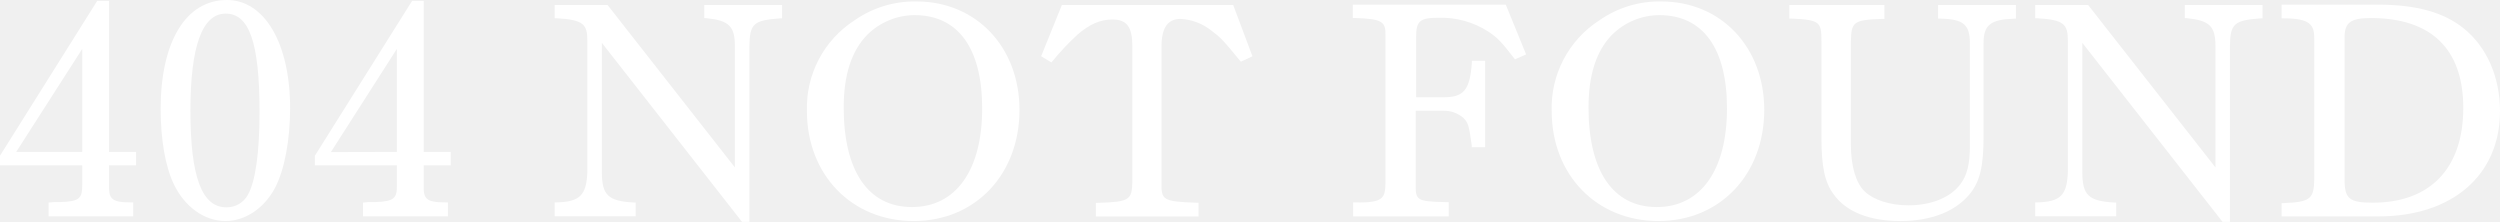
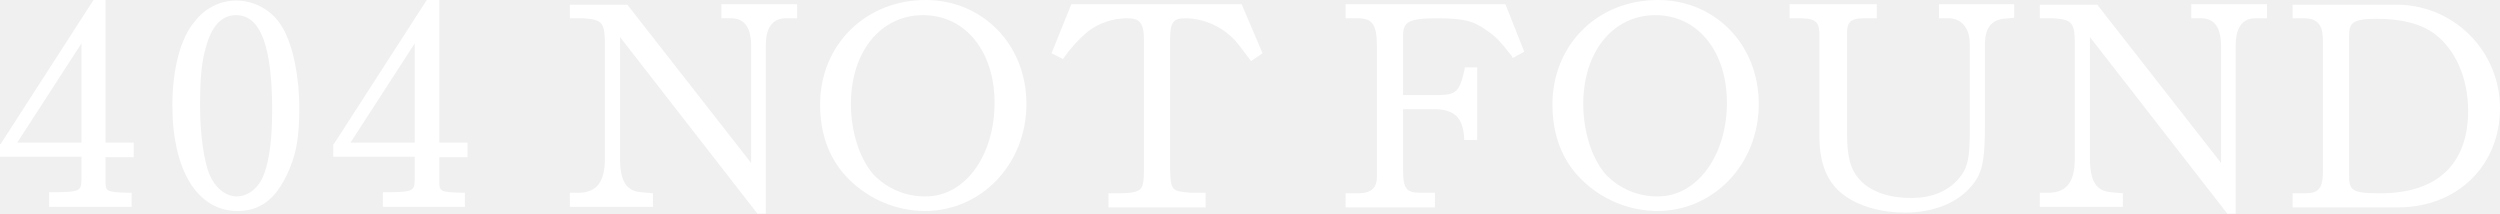
- <svg xmlns="http://www.w3.org/2000/svg" viewBox="0 0 462.93 41.03">
+ <svg xmlns="http://www.w3.org/2000/svg" viewBox="0 0 478.6 40.9">
  <defs>
    <style>.cls-1{fill:#fff;}</style>
  </defs>
-   <g id="Layer_2" data-name="Layer 2">
-     <g id="Layer_1-2" data-name="Layer 1">
-       <path class="cls-1" d="M20.19.16H18L0,28.83v1.78H15.23v3.58c0,2.49-.43,3.13-4.11,3.23H10l-1,.09v2.55H24.67V37.48H24.3c-2,0-3-.2-3.53-.72s-.6-1.22-.58-2.69V30.61h5V28.13h-5ZM3,28.13,15.23,9.05V28.13Z" />
-       <path class="cls-1" d="M42,0C34.43,0,29.75,7.72,29.75,20.14c0,5.71.86,10.65,2.42,13.93,2,4.23,5.7,6.86,9.57,6.86,3.66,0,7.18-2.36,9.19-6.14,1.75-3.34,2.79-8.86,2.79-14.76C53.72,8.05,49,0,42,0ZM41.9,38.39c-4.53,0-6.64-5.68-6.64-17.87,0-12,2.2-18,6.53-18s6.27,5.27,6.27,18.2c0,7.53-.75,12.85-2.16,15.36A4.44,4.44,0,0,1,41.9,38.39Z" />
-       <path class="cls-1" d="M78.46.16H76.31l-18,28.67v1.78H73.49v3.58c.05,2.49-.43,3.13-4.1,3.23H68.22l-1,.09v2.55H82.94V37.48h-.38c-2,0-3-.2-3.53-.72s-.6-1.22-.57-2.69V30.61h5V28.13h-5Zm-17.19,28L73.49,9.05V28.13Z" />
-       <path class="cls-1" d="M130.41,3.36l.34,0c4.23.42,5.33,1.48,5.33,5.19V31L112.5.92h-9.79V3.38l.35,0c5,.27,5.7,1.13,5.7,4.16V31.84c-.16,4.32-1.38,5.53-5.69,5.64h-.36v2.57h15V37.5l-.35,0c-4.75-.26-5.91-1.36-5.91-5.62V7.94l25.84,33,.11.14h1.37V8.59c.05-4.2.74-4.83,5.7-5.19l.35,0V.92H130.41Z" />
-       <path class="cls-1" d="M169.72.27a19.4,19.4,0,0,0-11.45,3.47,19.26,19.26,0,0,0-8.85,16.83c0,11.8,8.31,20.36,19.76,20.36s19.6-8.66,19.6-20.58C188.78,8.72,180.76.27,169.72.27Zm-.38,2.53c8.08,0,12.53,6.14,12.53,17.28,0,11.44-4.86,18.26-13,18.26s-12.64-6.71-12.64-18.42c0-6,1.42-10.44,4.33-13.45A12.55,12.55,0,0,1,169.34,2.8Z" />
-       <path class="cls-1" d="M196.63.92l-3.84,9.49,1.91,1.15.21-.26a47.16,47.16,0,0,1,4.59-4.87c2.2-1.92,4.25-2.82,6.45-2.82,2.72,0,3.73,1.35,3.73,5v25.1c-.1,3.26-.46,3.69-6.38,3.85h-.37v2.52h19V37.54h-.36c-6.37-.22-6.54-.53-6.49-3.84V8.58c0-3.41,1.14-5.08,3.51-5.08a9.94,9.94,0,0,1,5.77,2.2c1.46,1.09,2,1.54,5.22,5.5l.19.22,2.15-1L228.35.92Z" />
-       <path class="cls-1" d="M250.5.86V3.33h.37c5.24.17,5.73.73,5.68,3.3V33.86c0,1.43-.18,2.25-.68,2.75-.7.69-2.08.93-4.93.87h-.38v2.59h17.7V37.43h-.36c-5.79-.11-5.79-.37-5.74-3.56V20.51h5.13A5.46,5.46,0,0,1,271,21.85c.88.93,1,1.31,1.53,5.09l0,.32H275v-16h-2.45l0,.35c-.36,5-1.47,6.4-5.19,6.4h-5.13V6.75c0-2.85.73-3.46,4.11-3.46a16.11,16.11,0,0,1,9.29,2.58c1.59,1.07,2.31,1.76,4.72,4.89l.18.23,2.06-.92L278.83.86Z" />
-       <path class="cls-1" d="M307.63.27a19.37,19.37,0,0,0-11.44,3.47,19.27,19.27,0,0,0-8.86,16.83c0,11.8,8.31,20.36,19.76,20.36s19.6-8.66,19.6-20.58C326.69,8.72,318.68.27,307.63.27Zm-.38,2.53c8.09,0,12.54,6.14,12.54,17.28,0,11.44-4.87,18.26-13,18.26s-12.64-6.71-12.64-18.42c0-6,1.41-10.44,4.32-13.45A12.55,12.55,0,0,1,307.25,2.8Z" />
-       <path class="cls-1" d="M358.88,3.44h.37c4.28.1,5.47,1.06,5.52,4.43V26.94c0,3.49-.53,5.58-1.81,7.23-1.88,2.44-5.37,3.85-9.59,3.85-3.4,0-6.41-1-8.05-2.54s-2.59-4.66-2.59-8.75v-19c.1-3.6.32-4.07,5.85-4.23h.36V.92h-17.6V3.44h.36c5.38.22,5.58.68,5.58,4.22V25.43c0,5.5.62,8.37,2.29,10.59,2.32,3.21,6.59,4.91,12.34,4.91s10.23-1.8,12.88-5.06c1.85-2.3,2.51-5.09,2.51-10.65V8c0-3.37,1.26-4.38,5.63-4.54h.36V.92H358.88Z" />
-       <path class="cls-1" d="M404.57,3.36l.33,0c4.24.42,5.34,1.48,5.34,5.19V31L386.66.92h-9.8V3.38l.36,0c5,.27,5.69,1.13,5.69,4.16V31.84c-.15,4.32-1.37,5.53-5.68,5.64h-.37v2.57h15V37.5l-.36,0c-4.75-.26-5.91-1.36-5.91-5.62V7.94l25.85,33,.11.14h1.37V8.59c.05-4.2.74-4.83,5.7-5.19l.34,0V.92H404.57Z" />
-       <path class="cls-1" d="M456.15,5.21C452.51,2.29,447.36.86,440.42.86H422.49V3.4h.38c4.85,0,5.67,1.15,5.67,3.72v26c-.05,3.74-.74,4.29-5.69,4.49l-.36,0v2.46h17.93c13.68,0,22.51-7.65,22.51-19.49C462.93,14.24,460.46,8.64,456.15,5.21Zm-22,1.7c0-2.73,1.13-3.57,4.86-3.57,11.2,0,17.12,5.75,17.12,16.64,0,11.15-6.1,17.55-16.74,17.55-4.36,0-5.24-.72-5.24-4.27Z" />
+   <g id="レイヤー_2" data-name="レイヤー 2">
+     <g id="レイヤー_1-2" data-name="レイヤー 1">
+       <path class="cls-1" d="M20.2,0H17.9L.1,27.6H0v2.4H15.6v4.4c-.1,2.1-.1,2.4-5.7,2.4H9.4v2.8H25.2V36.9h-.5c-4.5-.1-4.5-.3-4.5-2.3V30.1h5.4V27.3H20.2ZM3.3,27.3l12.3-19v19Z" />
+       <path class="cls-1" d="M54.1,5.3A10.3,10.3,0,0,0,45.4.1a10,10,0,0,0-8.1,4c-2.7,3.1-4.3,9-4.3,16.1,0,12.4,4.8,20.2,12.5,20.2,4,0,6.9-2,9.1-6.3s2.7-7.9,2.7-13.5S56.2,8.9,54.1,5.3ZM45.2,2.9c4.7,0,6.9,6,6.9,18.2,0,5.4-.5,9.3-1.5,12.1s-3.1,4.4-5.3,4.4-4.2-1.8-5.2-4.2-1.8-7.5-1.8-13,.3-8.6,1.1-11.3h0C40.5,5,42.4,2.9,45.2,2.9Z" />
+       <path class="cls-1" d="M84.1,0H81.7L63.9,27.6h-.1v2.4H79.4v4.4c-.1,2.1-.1,2.4-5.6,2.4h-.5v2.8H89V36.9h-.5c-4.4-.1-4.4-.3-4.4-2.3V30.1h5.4V27.3H84.1Zm-17,27.3,12.3-19v19Z" />
+       <path class="cls-1" d="M138.1,3.5h2.1c2.4.1,3.6,1.9,3.6,5.3V31.2L120.1.9h-11V3.5h2.5c3.5.2,4.1.8,4.2,4.2v23c-.1,4.1-1.5,6-4.7,6.2h-2v2.7H125V37l-2.2-.2c-2.9-.2-4.1-2.1-4.1-6.5V7.1L145,40.9h1.6V8.7c0-2.3.6-5.1,3.7-5.2h2.3V.8H138.1Z" />
+       <path class="cls-1" d="M177.2,0C165.7,0,157,8.6,157,20c0,5.9,1.9,10.8,5.6,14.4a20.8,20.8,0,0,0,14.4,6c10.9,0,19.5-9,19.5-20.5S188,0,177.2,0Zm0,37.6a13.6,13.6,0,0,1-9.9-4.1c-2.7-3-4.4-8.2-4.4-13.6,0-10,5.7-17,13.8-17s13.7,6.9,13.7,16.8S184.9,37.6,177.2,37.6Z" />
+       <path class="cls-1" d="M205.1.8l-3.8,9.4,2.2,1.1.2-.3a26.2,26.2,0,0,1,4.6-5,12.4,12.4,0,0,1,7.4-2.5c2.3,0,3.3.6,3.3,4.2V32.3c0,2-.1,3.3-.7,3.9s-2,.8-4,.8h-2.1v2.7h18.6V36.9H228c-3.7-.3-3.9-.4-4-4.6V7.7c0-3.7.7-4.2,3.1-4.2a13.1,13.1,0,0,1,7.5,2.6c1.6,1.3,1.7,1.3,4.6,5.2l.3.4,2.2-1.5-4-9.4Z" />
+       <path class="cls-1" d="M257.6.8V3.5h2.2c2.8,0,3.8.9,3.8,5.5V33.8c0,2.2-1.1,3.2-3.6,3.2h-2.4v2.7h17.1V36.9H272c-2.7,0-3.4-.6-3.4-4.5V20.9H275c3.5.2,5,1.6,5.3,5.4v.5h2.5V12.9h-2.4v.3c-1,4.5-1.7,4.9-4.9,5h-6.9V6.9c0-2.6.9-3.4,6.4-3.4s7.1.6,9.3,2.1,2.5,1.9,5.1,5.1l.2.4,2.2-1.2L288.2.8Z" />
+       <path class="cls-1" d="M317.4,0c-11.6,0-20.2,8.6-20.2,20,0,5.9,1.9,10.8,5.6,14.4a20.8,20.8,0,0,0,14.4,6c10.9,0,19.5-9,19.5-20.5S328.2,0,317.4,0Zm0,37.6a13.6,13.6,0,0,1-9.9-4.1c-2.7-3-4.4-8.2-4.4-13.6,0-10,5.7-17,13.8-17s13.7,6.9,13.7,16.8S325,37.6,317.4,37.6Z" />
+       <path class="cls-1" d="M371.2,3.5h2.1c2.4.2,3.8,2,3.8,5V24.9c0,5.5-.4,7.4-2.3,9.5s-4.8,3.5-8.9,3.5-7.5-1.1-9.6-3.2-2.7-4.7-2.7-9.3V6.2c0-2,.8-2.7,3.2-2.7h2.5V.8H342.6V3.5h2.3c2.9.1,3.5.8,3.4,3.8V26c0,5.3,1.5,8.9,4.5,11.2s7.3,3.5,12,3.5,9.2-1.5,12-4.4,3.2-5.2,3.2-13.1V8.1c.1-2.7,1.2-4.2,3.5-4.5l2.1-.2V.8H371.2Z" />
+       <path class="cls-1" d="M419.5,3.5h2.1c2.4.1,3.6,1.9,3.6,5.3V31.2L401.5.9h-11V3.5H393c3.5.2,4.1.8,4.2,4.2v23c-.1,4.1-1.5,6-4.7,6.2h-2v2.7h15.9V37l-2.2-.2c-2.9-.2-4.1-2.1-4.1-6.5V7.1l26.3,33.8H428V8.7c0-2.3.6-5.1,3.6-5.2H434V.8H419.5Z" />
+       <path class="cls-1" d="M458.4.9H438.9V3.5h2.4c2.4.1,3.4,1.3,3.4,4.3V33.3c-.1,2.8-.9,3.7-3.4,3.7h-2.4v2.7h20.2c11.3,0,19.5-8,19.5-19A19.8,19.8,0,0,0,458.4.9ZM449.7,7c0-2.7.7-3.4,5.4-3.4s8.5,1,11,2.9c4,3,6.4,8.5,6.4,14.7,0,10.2-5.9,15.8-16.8,15.8-5.5,0-6-.5-6-3.6Z" />
    </g>
  </g>
</svg>
